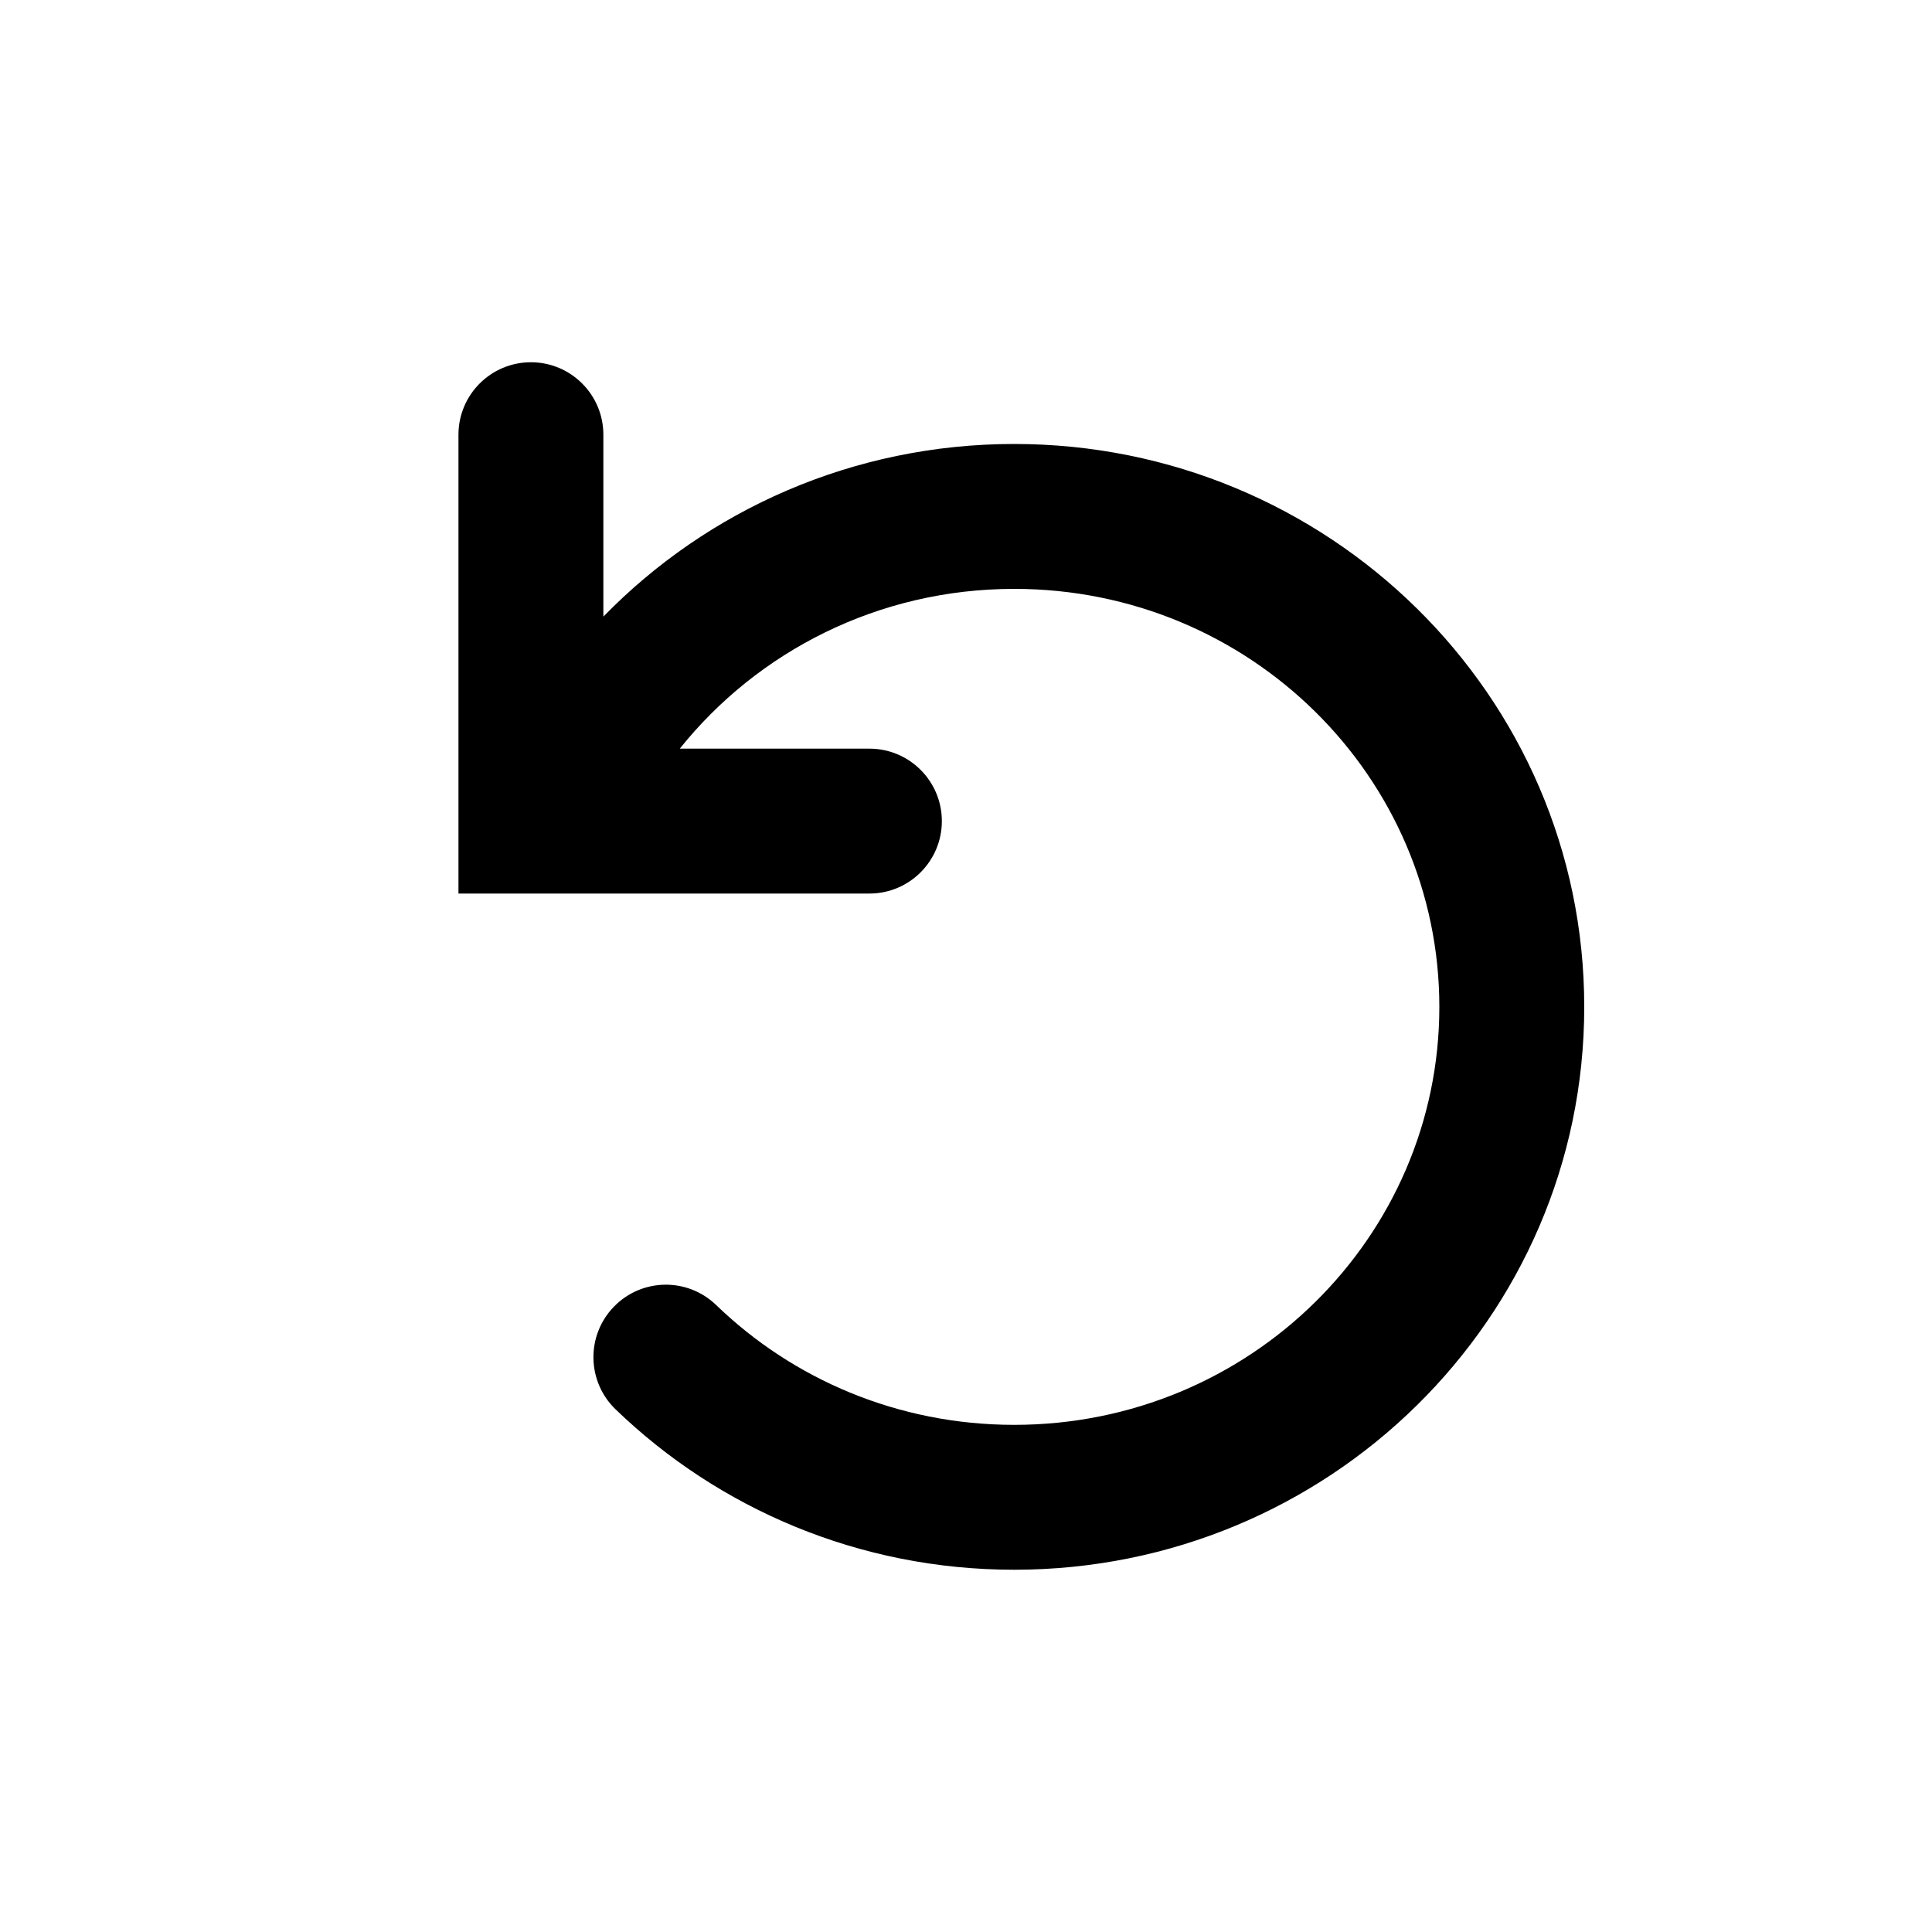
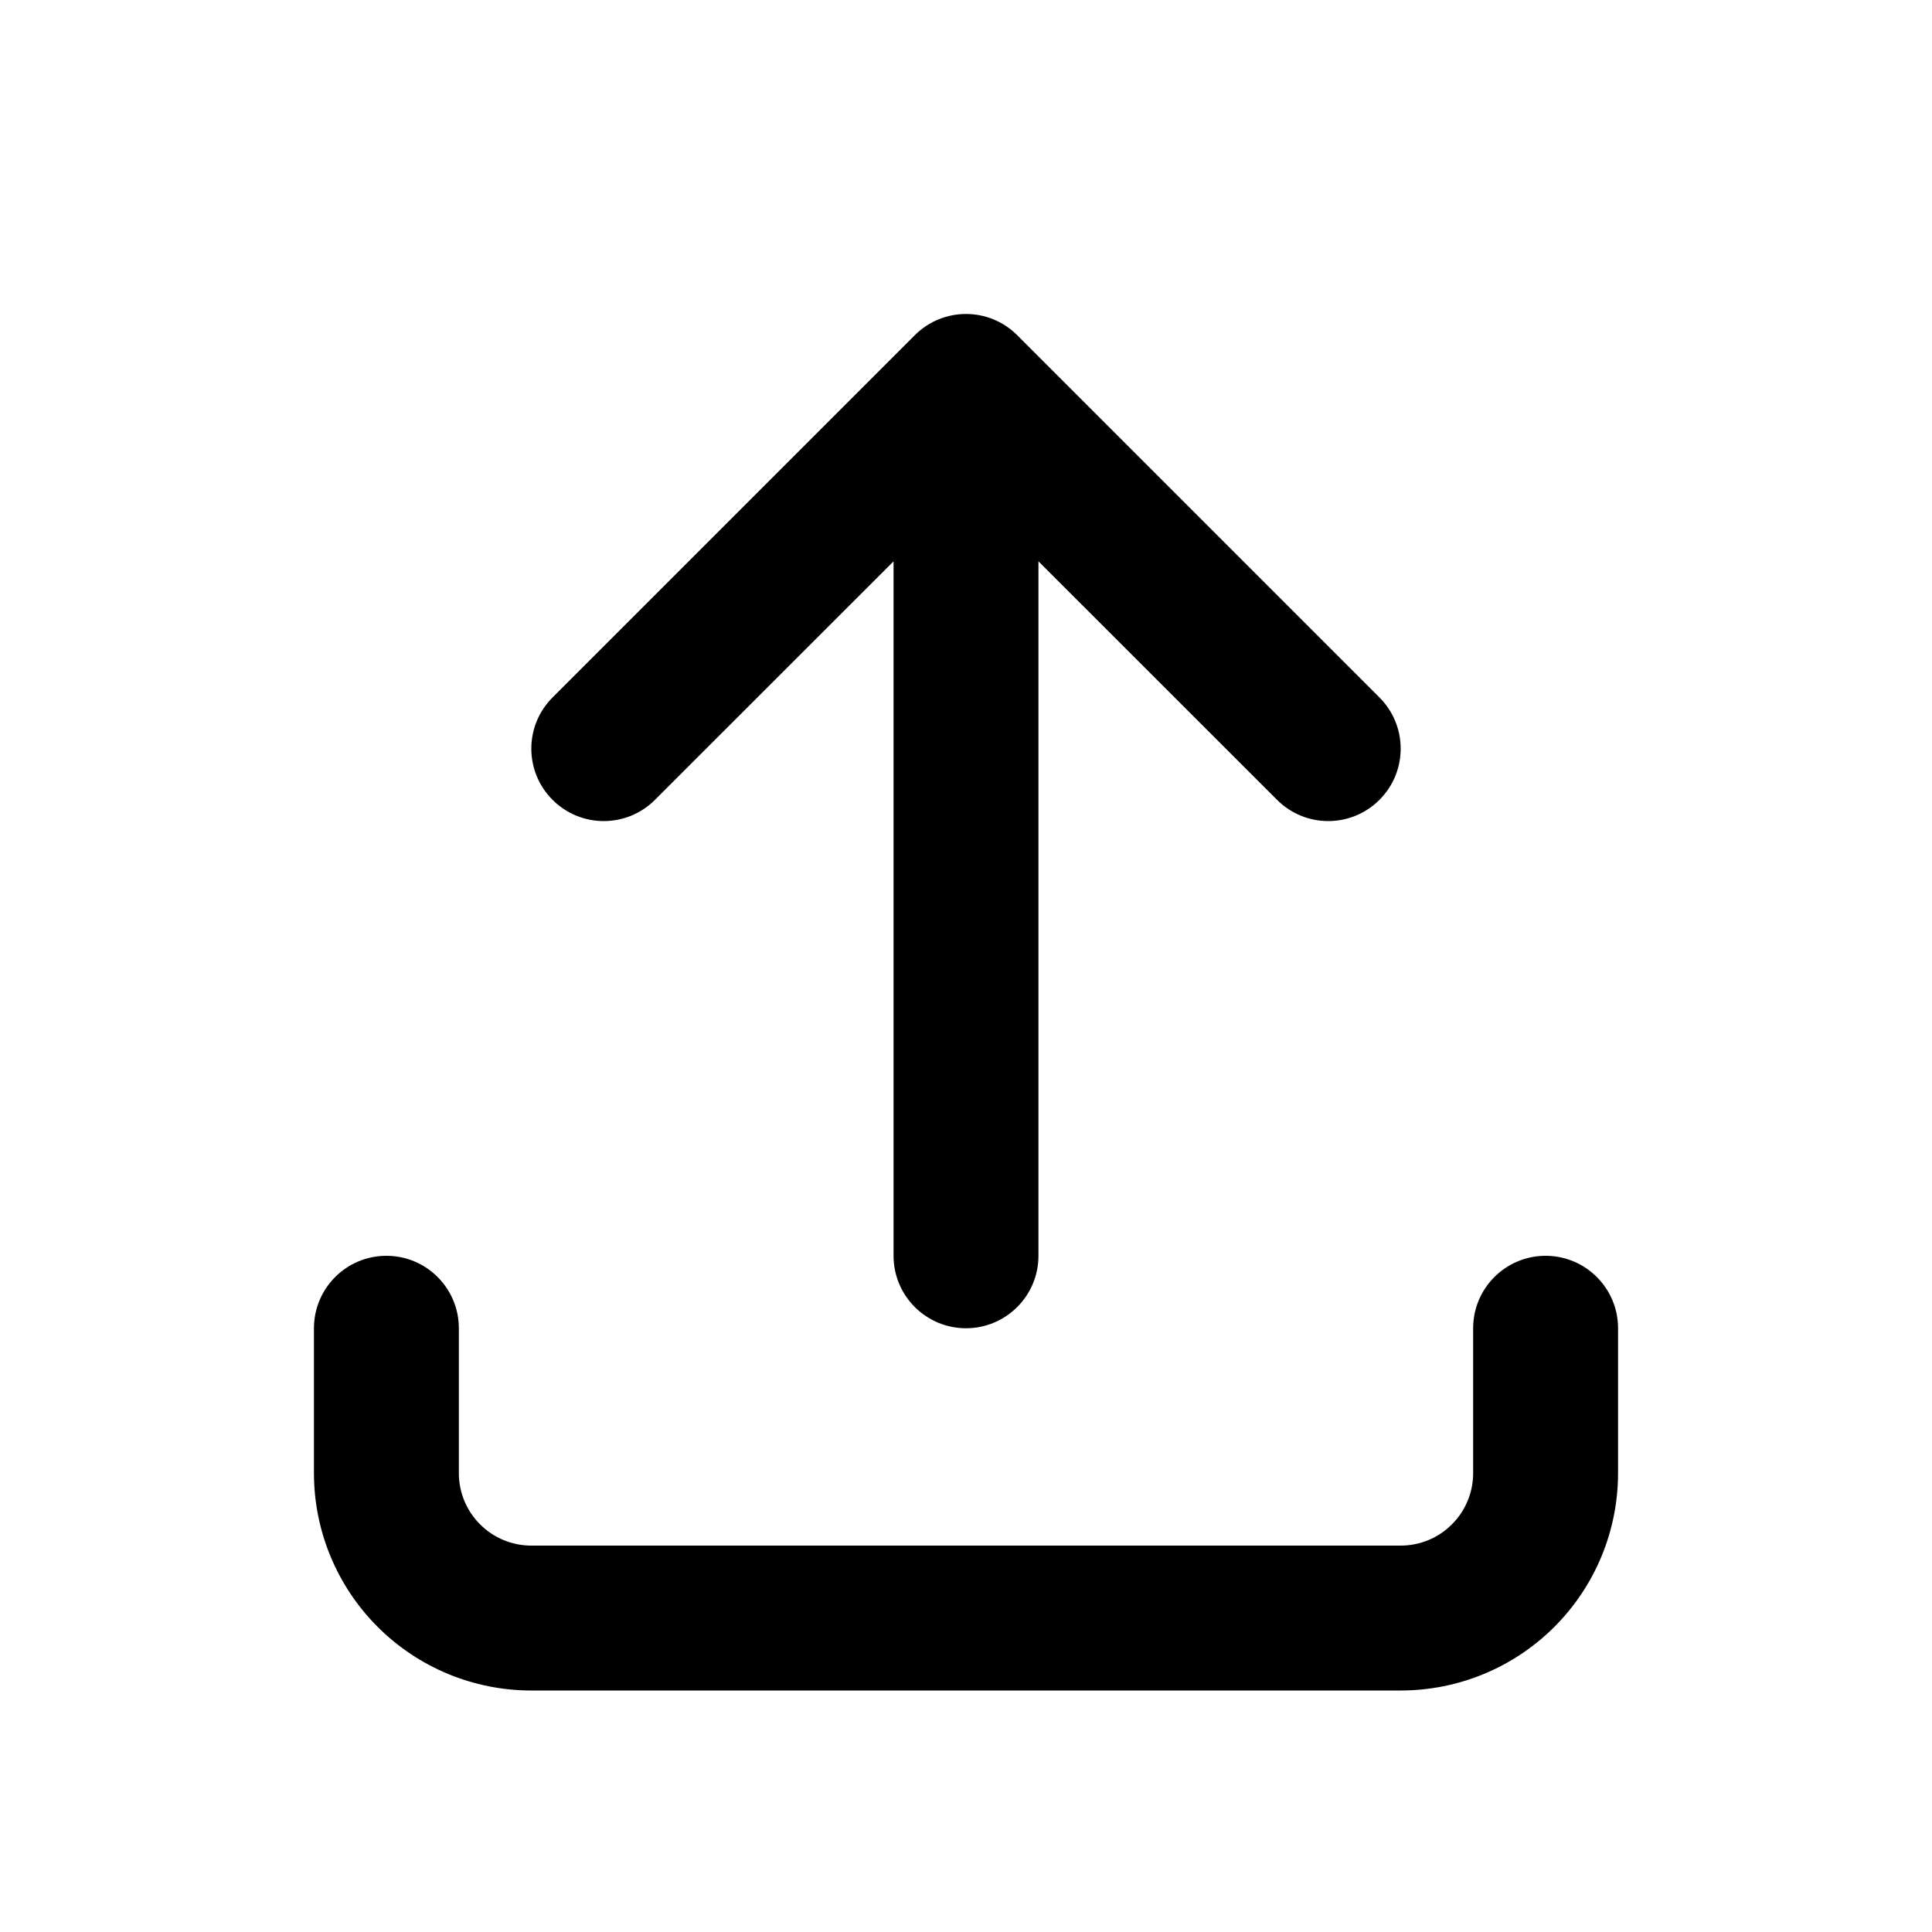
<svg xmlns="http://www.w3.org/2000/svg" width="20" height="20" viewBox="0 0 20 20" fill="currentColor">
-   <path d="M6.246 4.5C6.246 4.086 5.91 3.75 5.496 3.75C5.082 3.75 4.746 4.086 4.746 4.5V8.5V9.25H5.496H9C9.414 9.25 9.75 8.914 9.75 8.5C9.75 8.086 9.414 7.75 9 7.75H7.037C7.843 6.744 9.092 6.096 10.499 6.096C12.94 6.096 14.9 8.044 14.9 10.423C14.9 12.803 12.94 14.75 10.499 14.75C9.296 14.75 8.208 14.277 7.414 13.51C7.116 13.222 6.642 13.23 6.354 13.528C6.066 13.826 6.074 14.301 6.372 14.589C7.437 15.617 8.894 16.25 10.499 16.25C13.748 16.25 16.4 13.652 16.4 10.423C16.4 7.195 13.748 4.596 10.499 4.596C8.83 4.596 7.32 5.281 6.246 6.383V4.5Z" />
+   <path d="M4 13C4.414 13 4.75 13.336 4.75 13.75V15.25C4.75 15.449 4.829 15.64 4.97 15.78C5.11 15.921 5.301 16 5.5 16H14.5C14.699 16 14.89 15.921 15.03 15.78C15.171 15.64 15.25 15.449 15.25 15.25V13.75C15.25 13.336 15.586 13 16 13C16.414 13 16.75 13.336 16.75 13.75V15.25C16.75 15.847 16.513 16.419 16.091 16.841C15.669 17.263 15.097 17.5 14.5 17.5H5.5C4.903 17.5 4.331 17.263 3.909 16.841C3.487 16.419 3.25 15.847 3.25 15.25V13.75C3.25 13.336 3.586 13 4 13Z" />
+   <path d="M10 13.75C9.586 13.75 9.25 13.414 9.25 13L9.25 5.811L6.78 8.28C6.487 8.573 6.013 8.573 5.72 8.28C5.427 7.987 5.427 7.513 5.72 7.22L9.47 3.47C9.763 3.177 10.237 3.177 10.53 3.47L14.28 7.22C14.573 7.513 14.573 7.987 14.28 8.28C13.987 8.573 13.513 8.573 13.22 8.28L10.75 5.811L10.75 13C10.75 13.414 10.414 13.75 10 13.75Z" />
</svg>
